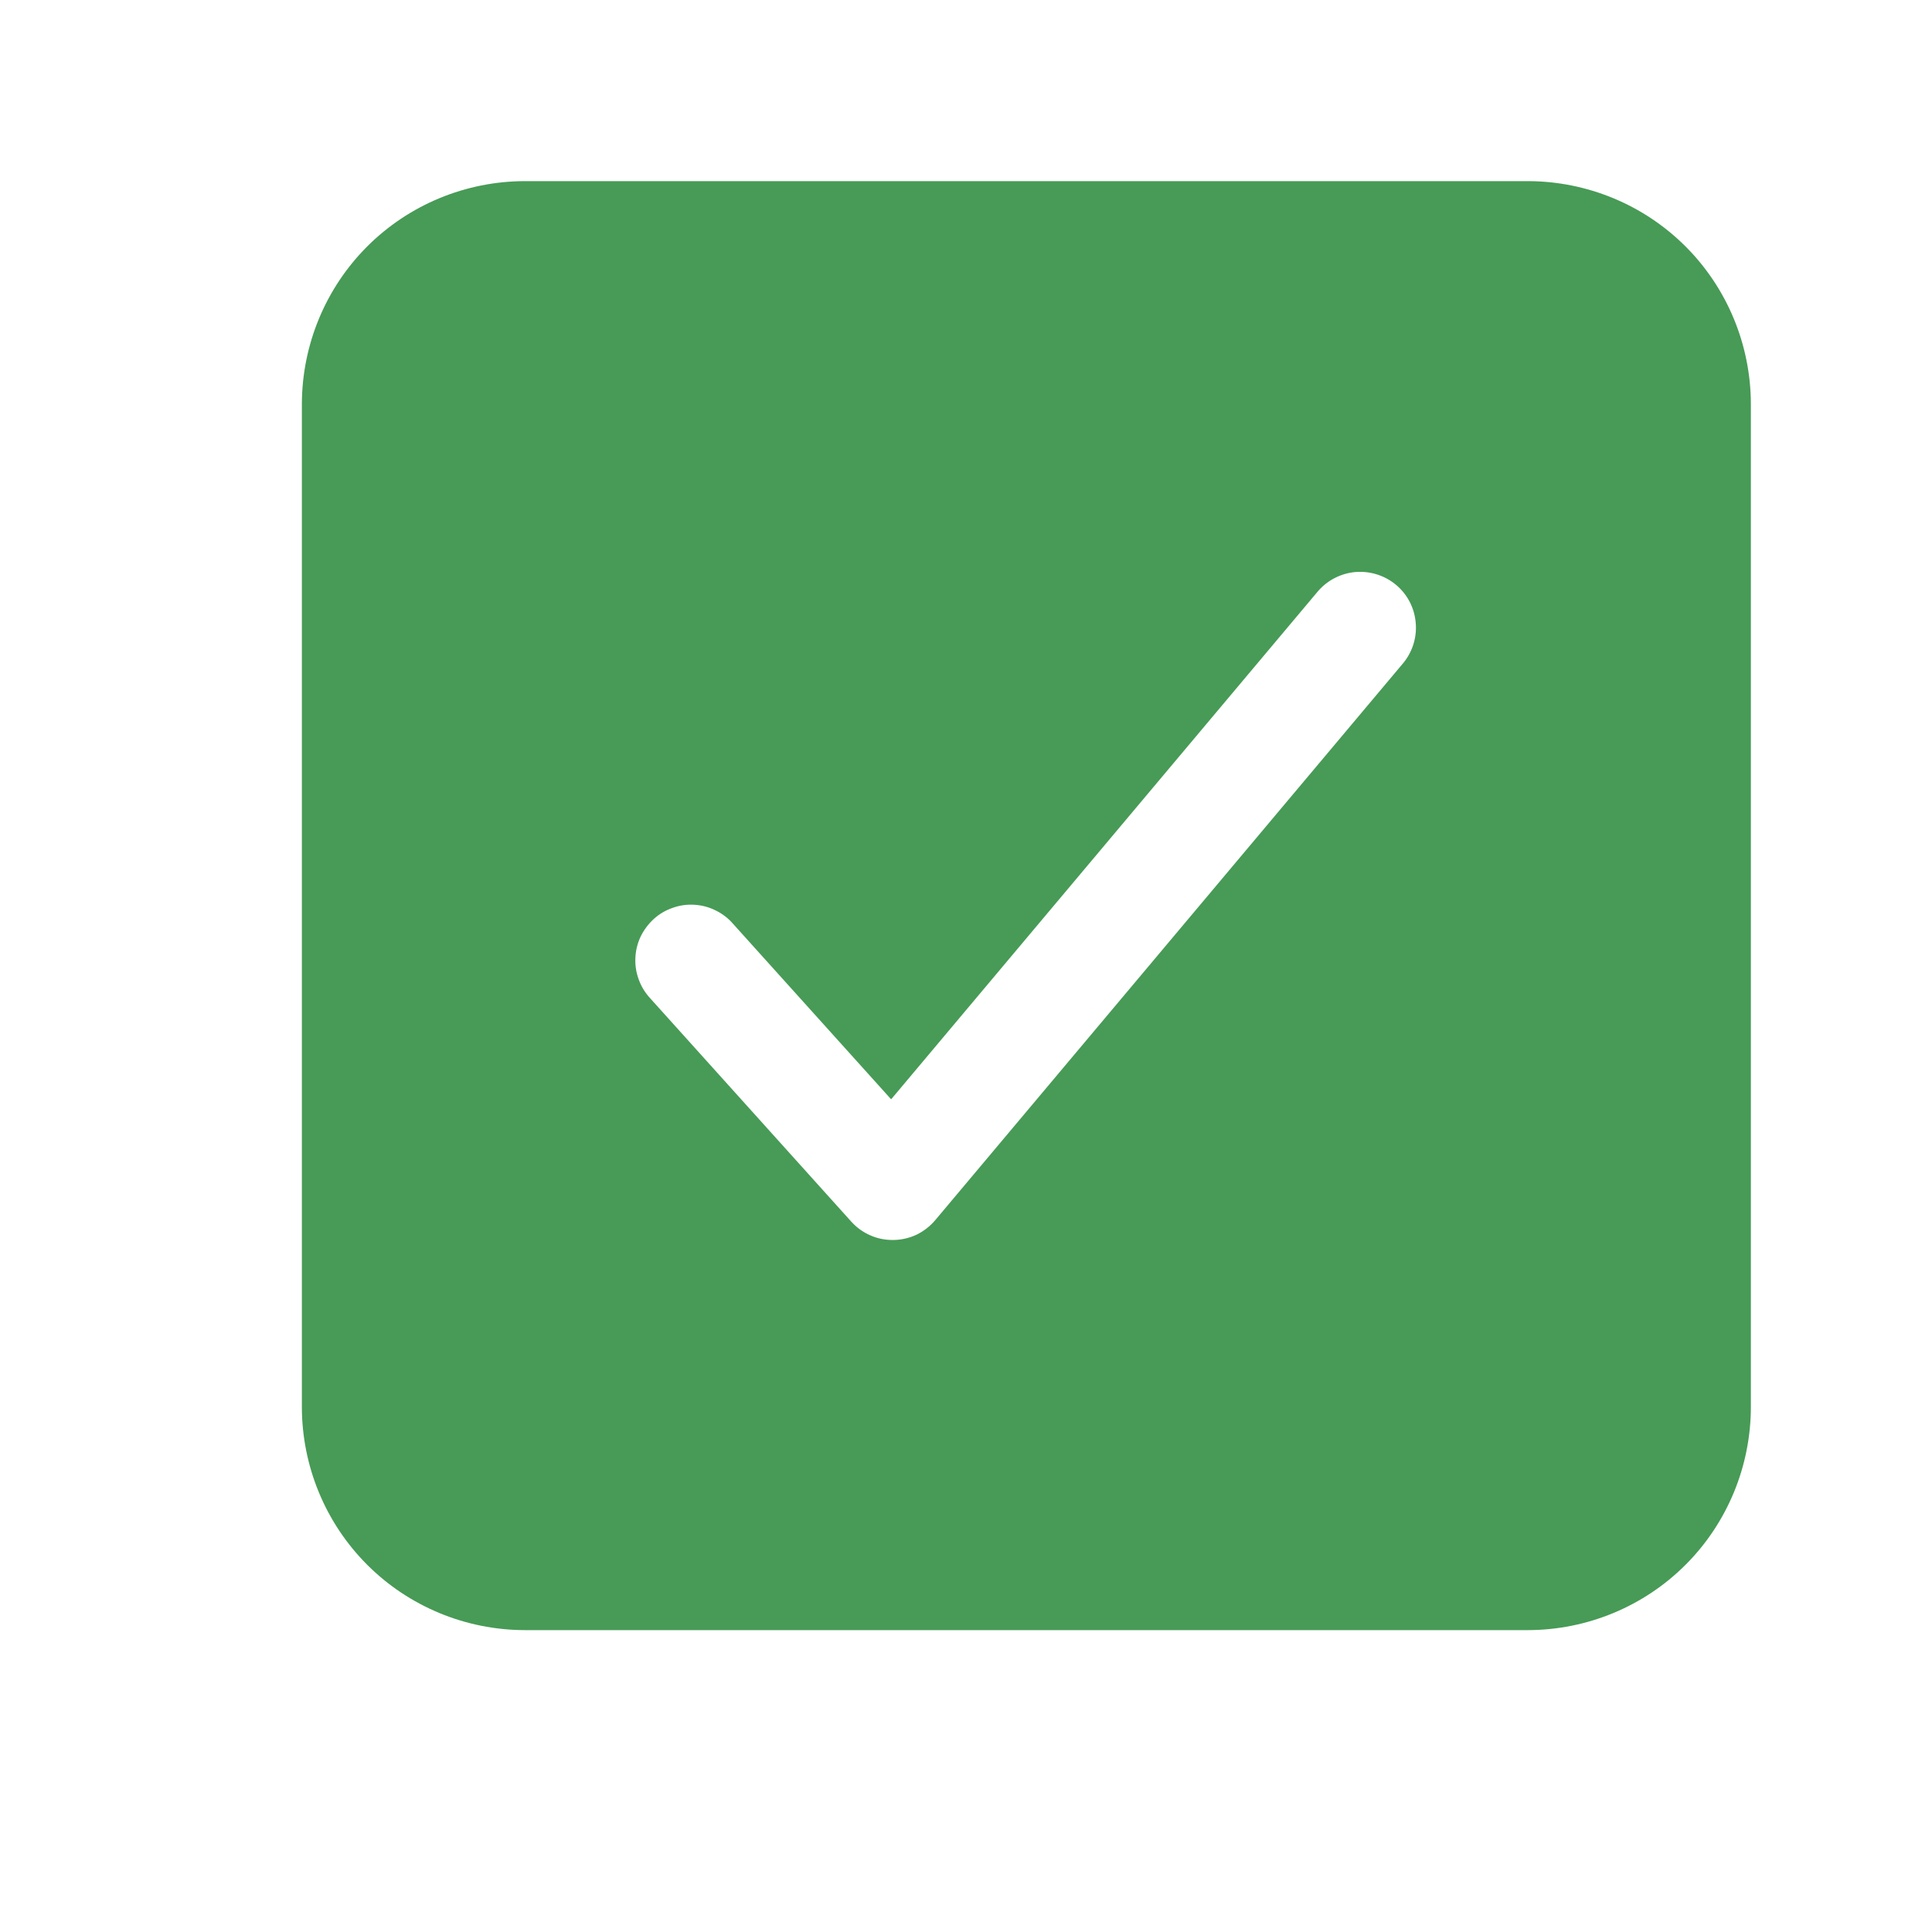
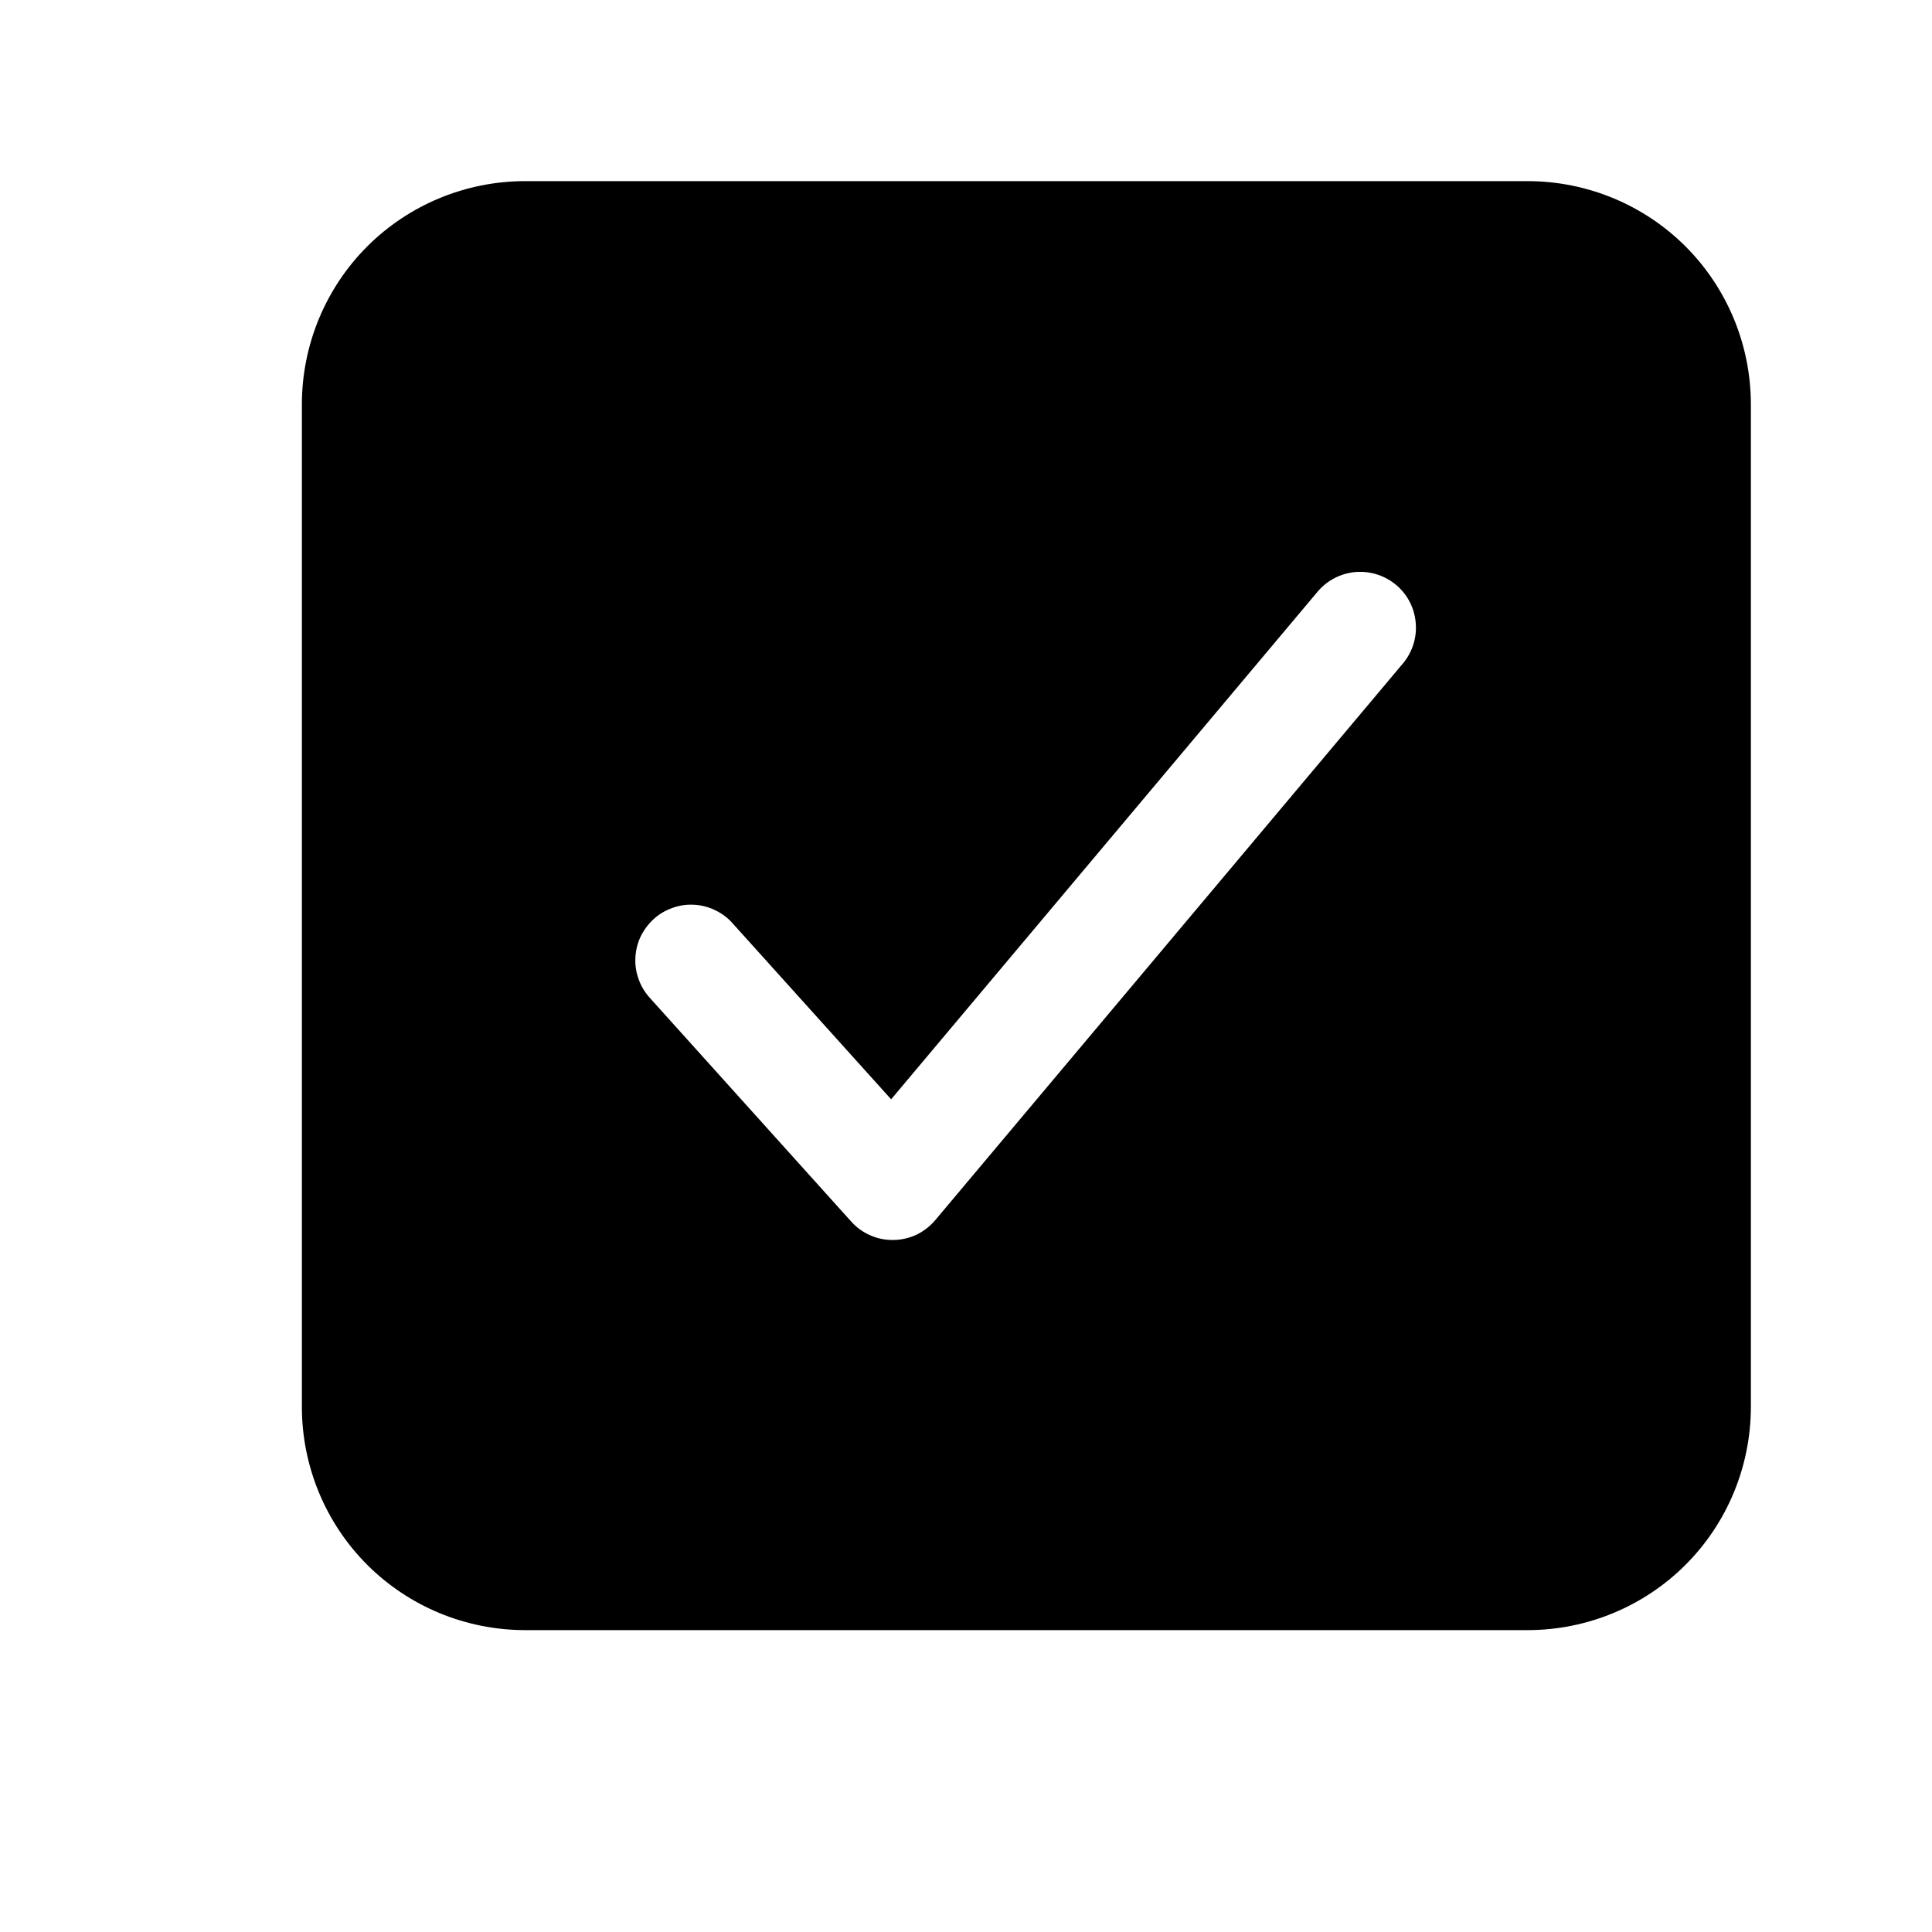
- <svg xmlns="http://www.w3.org/2000/svg" width="16" height="16" viewBox="0 0 16 16" fill="none">
-   <path d="M12.654 1.5H4.346C3.857 1.501 3.387 1.695 3.041 2.041C2.695 2.387 2.501 2.857 2.5 3.346V11.654C2.501 12.143 2.695 12.613 3.041 12.959C3.387 13.305 3.857 13.499 4.346 13.5H12.654C13.143 13.499 13.613 13.305 13.959 12.959C14.305 12.613 14.499 12.143 14.5 11.654V3.346C14.499 2.857 14.305 2.387 13.959 2.041C13.613 1.695 13.143 1.501 12.654 1.5ZM11.623 5.489L7.746 10.104C7.703 10.155 7.65 10.196 7.591 10.225C7.531 10.253 7.466 10.268 7.4 10.269H7.392C7.327 10.269 7.263 10.256 7.204 10.229C7.145 10.203 7.092 10.164 7.049 10.116L5.387 8.27C5.345 8.225 5.312 8.173 5.291 8.115C5.269 8.057 5.259 7.996 5.262 7.935C5.264 7.873 5.279 7.813 5.305 7.757C5.332 7.702 5.369 7.652 5.414 7.611C5.46 7.569 5.513 7.538 5.572 7.518C5.63 7.497 5.691 7.489 5.753 7.493C5.814 7.497 5.874 7.513 5.929 7.541C5.984 7.568 6.033 7.606 6.073 7.653L7.38 9.104L10.916 4.895C10.995 4.804 11.107 4.747 11.228 4.737C11.349 4.728 11.469 4.766 11.562 4.844C11.655 4.922 11.713 5.033 11.724 5.154C11.736 5.275 11.699 5.395 11.623 5.489Z" fill="#479B56" />
+ <svg xmlns="http://www.w3.org/2000/svg" viewBox="0 0 16 16" fill="currentColor">
+   <path d="M12.654 1.5H4.346C3.857 1.501 3.387 1.695 3.041 2.041C2.695 2.387 2.501 2.857 2.5 3.346V11.654C2.501 12.143 2.695 12.613 3.041 12.959C3.387 13.305 3.857 13.499 4.346 13.5H12.654C13.143 13.499 13.613 13.305 13.959 12.959C14.305 12.613 14.499 12.143 14.5 11.654V3.346C14.499 2.857 14.305 2.387 13.959 2.041C13.613 1.695 13.143 1.501 12.654 1.5ZM11.623 5.489L7.746 10.104C7.703 10.155 7.65 10.196 7.591 10.225C7.531 10.253 7.466 10.268 7.4 10.269H7.392C7.327 10.269 7.263 10.256 7.204 10.229C7.145 10.203 7.092 10.164 7.049 10.116L5.387 8.27C5.345 8.225 5.312 8.173 5.291 8.115C5.269 8.057 5.259 7.996 5.262 7.935C5.264 7.873 5.279 7.813 5.305 7.757C5.332 7.702 5.369 7.652 5.414 7.611C5.46 7.569 5.513 7.538 5.572 7.518C5.63 7.497 5.691 7.489 5.753 7.493C5.814 7.497 5.874 7.513 5.929 7.541C5.984 7.568 6.033 7.606 6.073 7.653L7.38 9.104L10.916 4.895C10.995 4.804 11.107 4.747 11.228 4.737C11.349 4.728 11.469 4.766 11.562 4.844C11.655 4.922 11.713 5.033 11.724 5.154C11.736 5.275 11.699 5.395 11.623 5.489Z" fill="currentColor" />
</svg>
